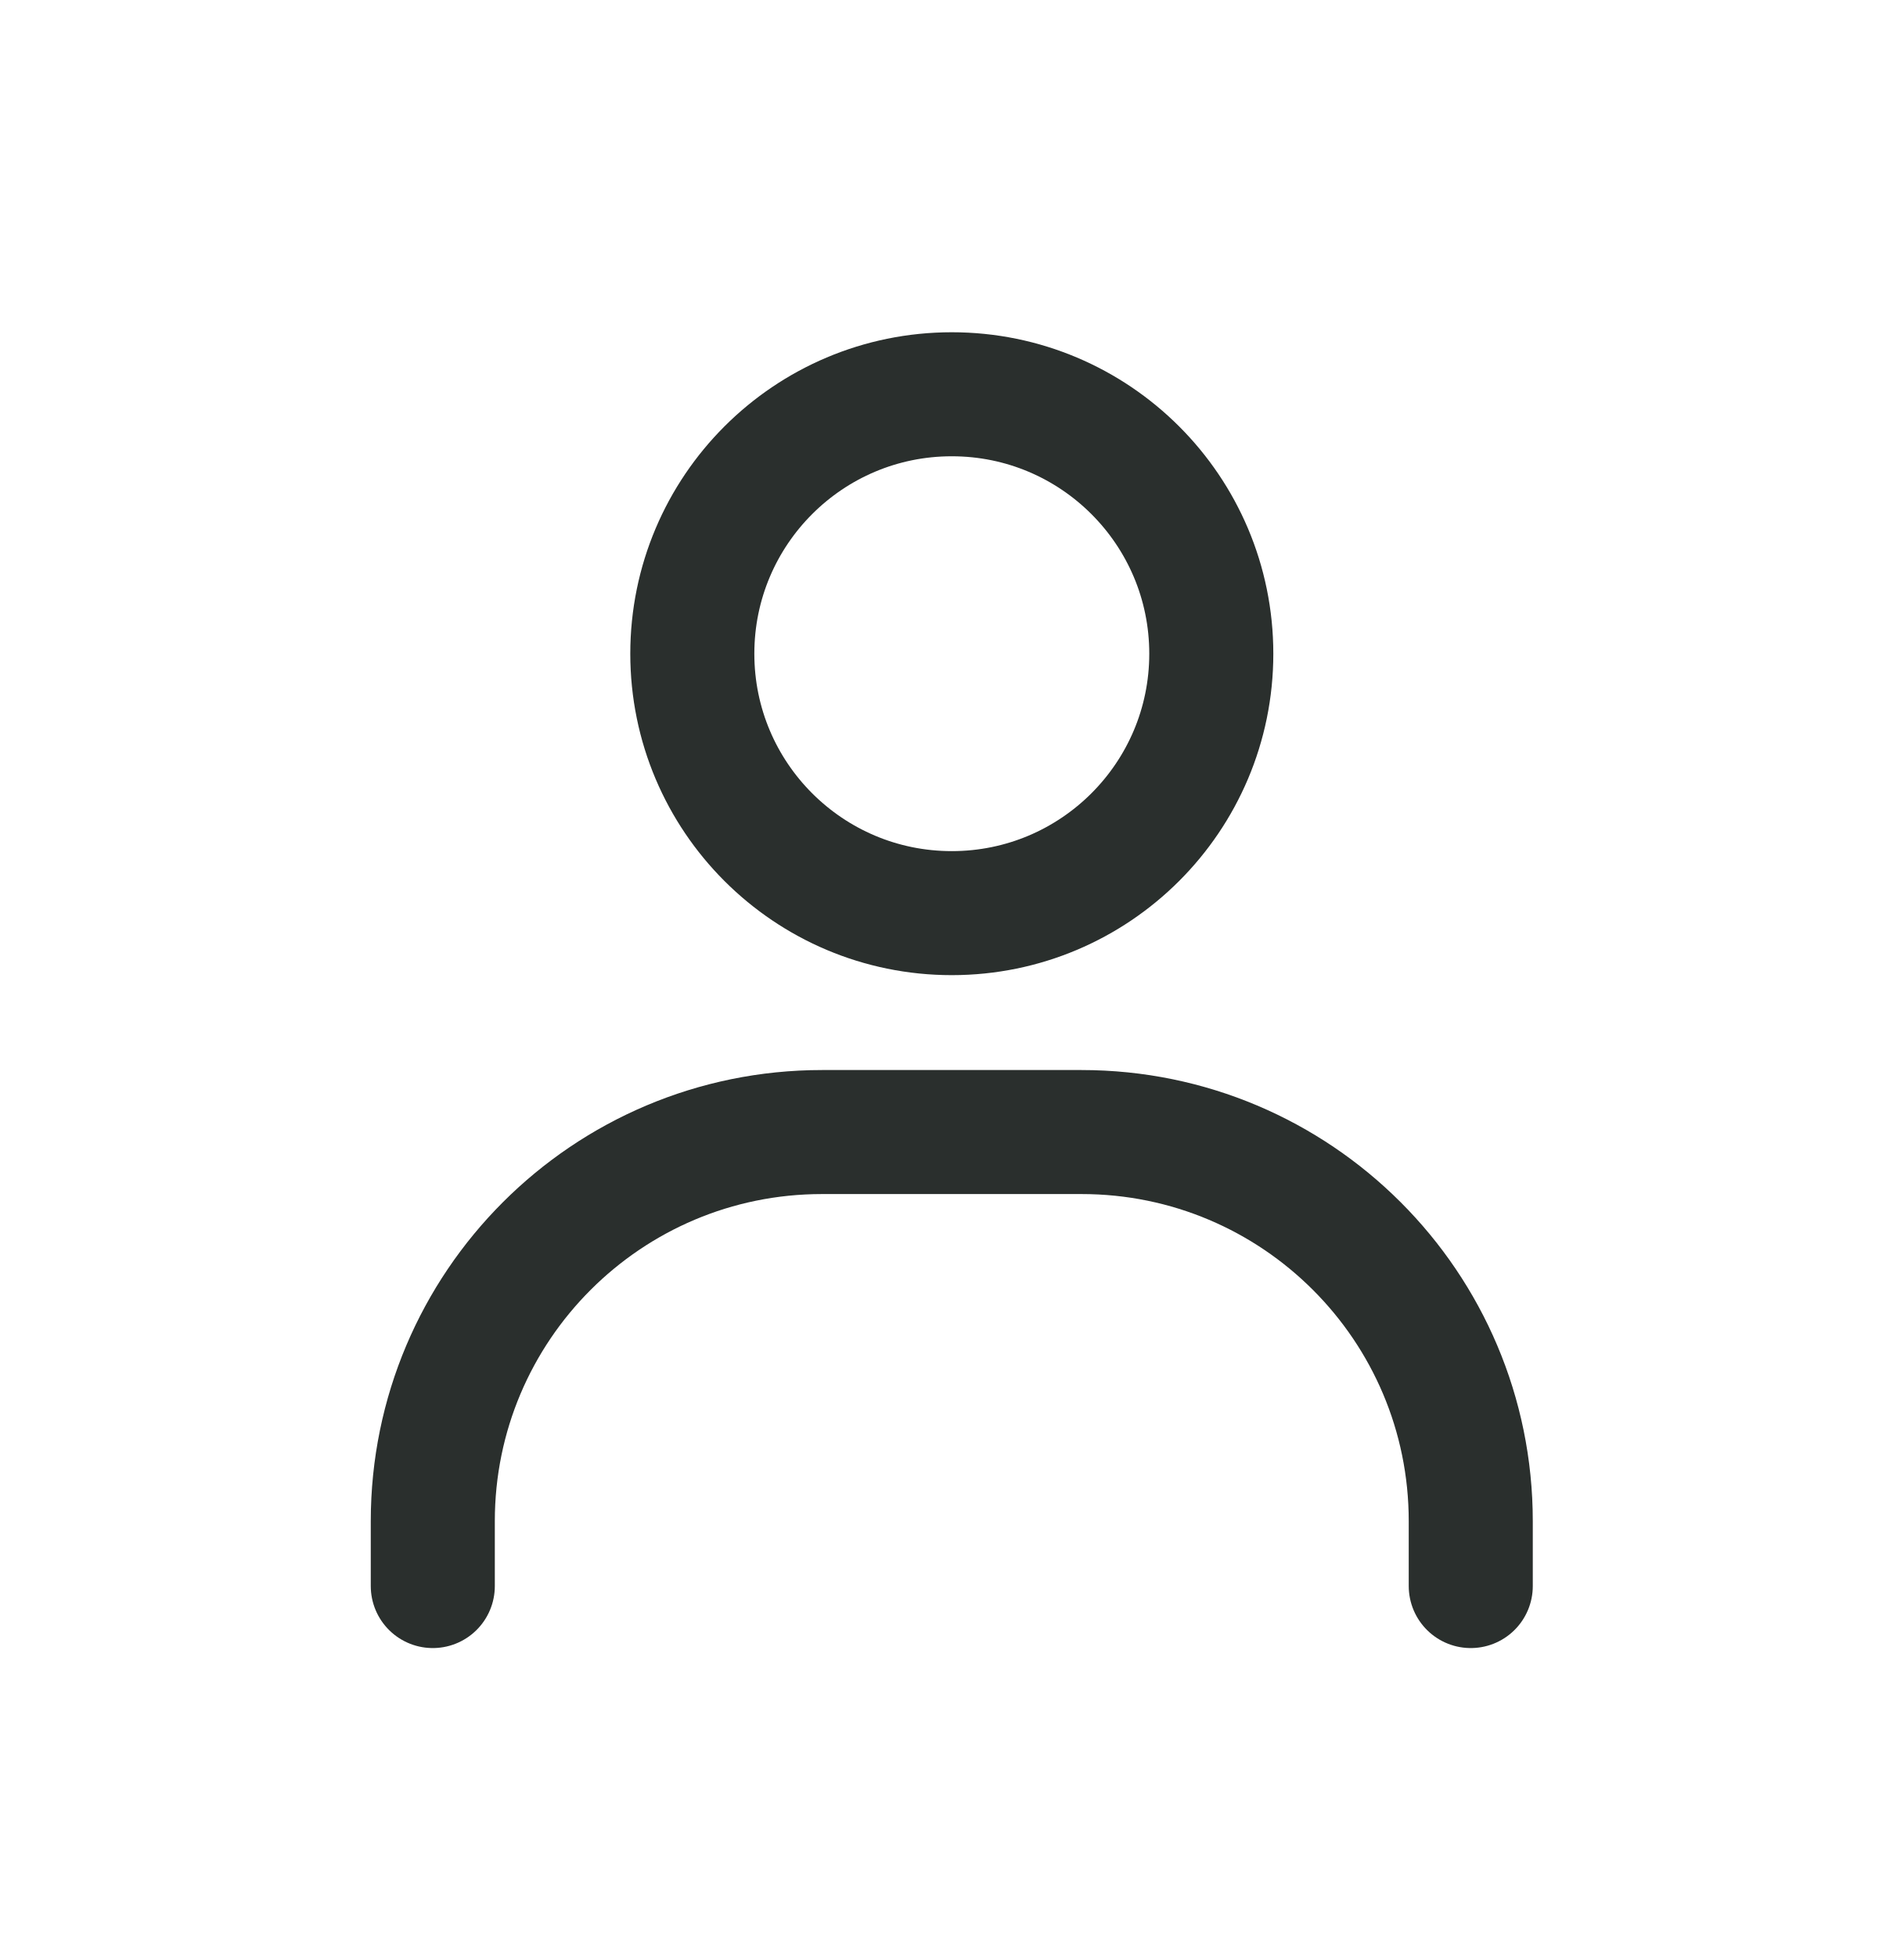
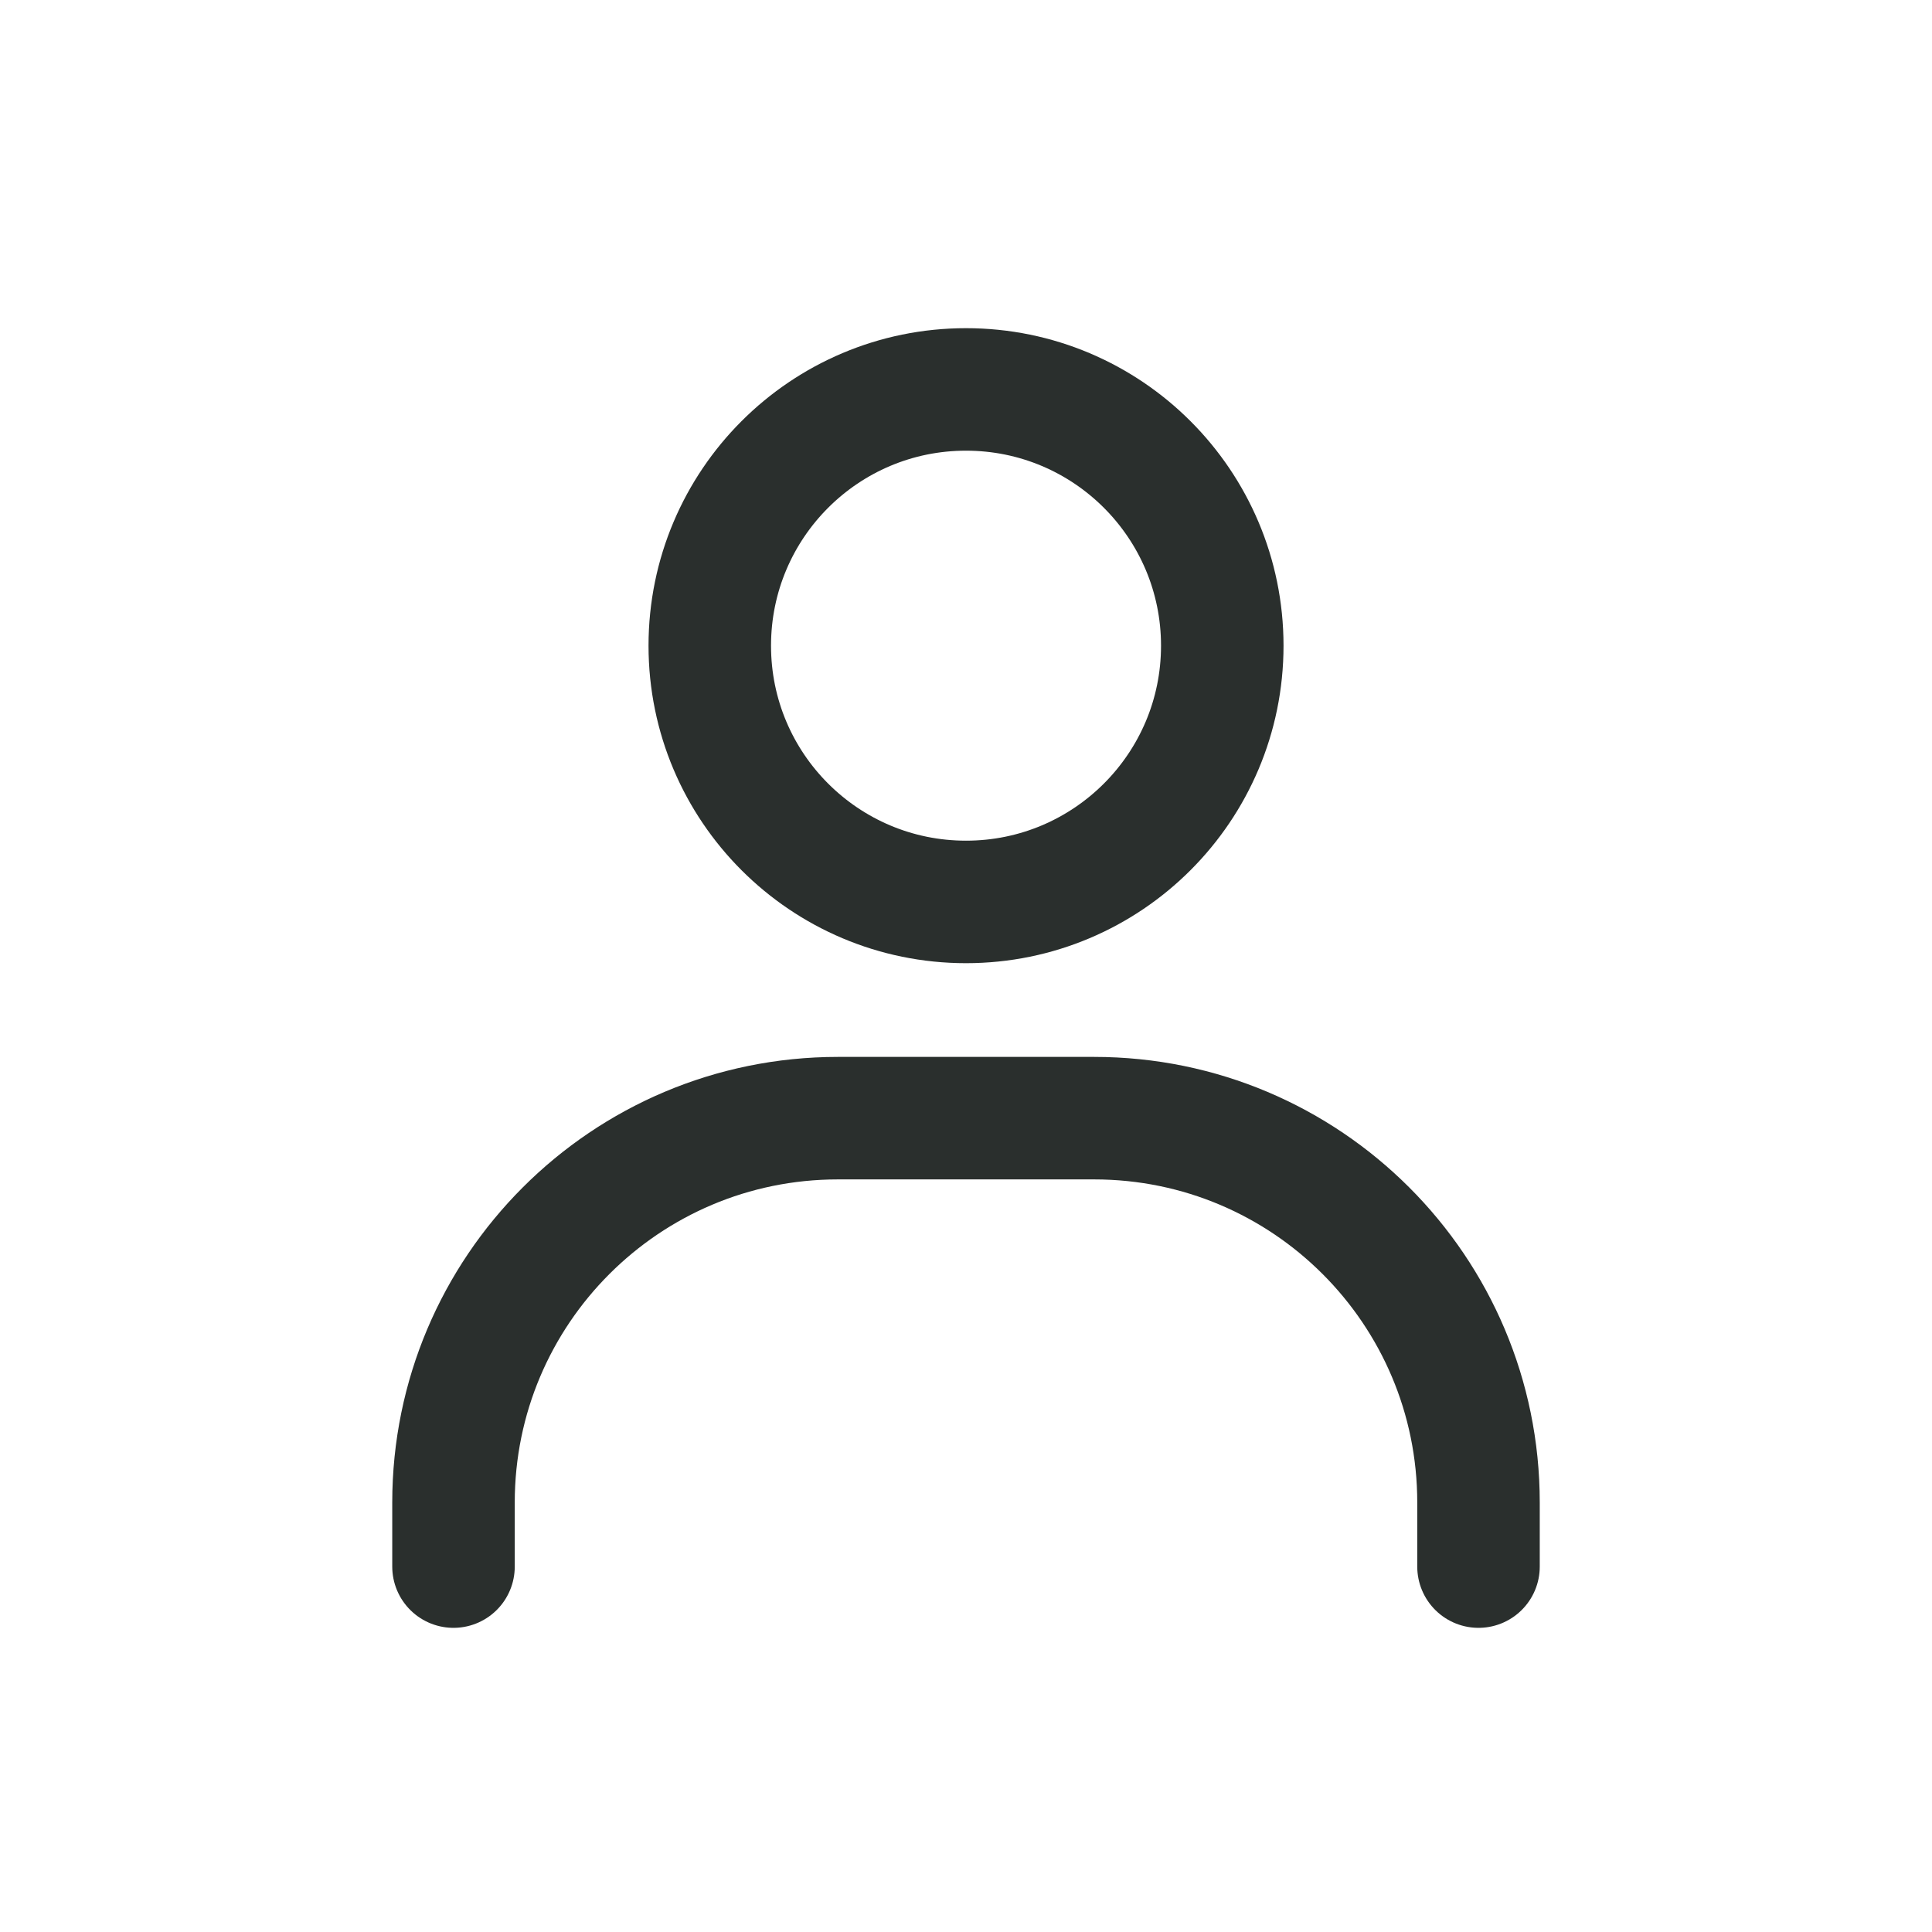
- <svg xmlns="http://www.w3.org/2000/svg" width="100%" height="100%" viewBox="0 0 36 37" fill="none">
+ <svg xmlns="http://www.w3.org/2000/svg" width="36px" height="36px" viewBox="0 0 36 37" fill="none">
  <path d="M18 17.273C15.29 17.273 13.093 15.076 13.093 12.366C13.093 9.655 15.29 7.458 18 7.458C20.71 7.458 22.908 9.655 22.908 12.366C22.908 15.076 20.71 17.273 18 17.273Z" stroke="#2A2F2D" stroke-width="2.346" stroke-linecap="round" />
  <path d="M8.185 30.002V28.775C8.185 24.709 11.481 21.414 15.546 21.414H20.454C24.519 21.414 27.815 24.709 27.815 28.775V30.002" stroke="#2A2F2D" stroke-width="2.346" stroke-linecap="round" />
</svg>
